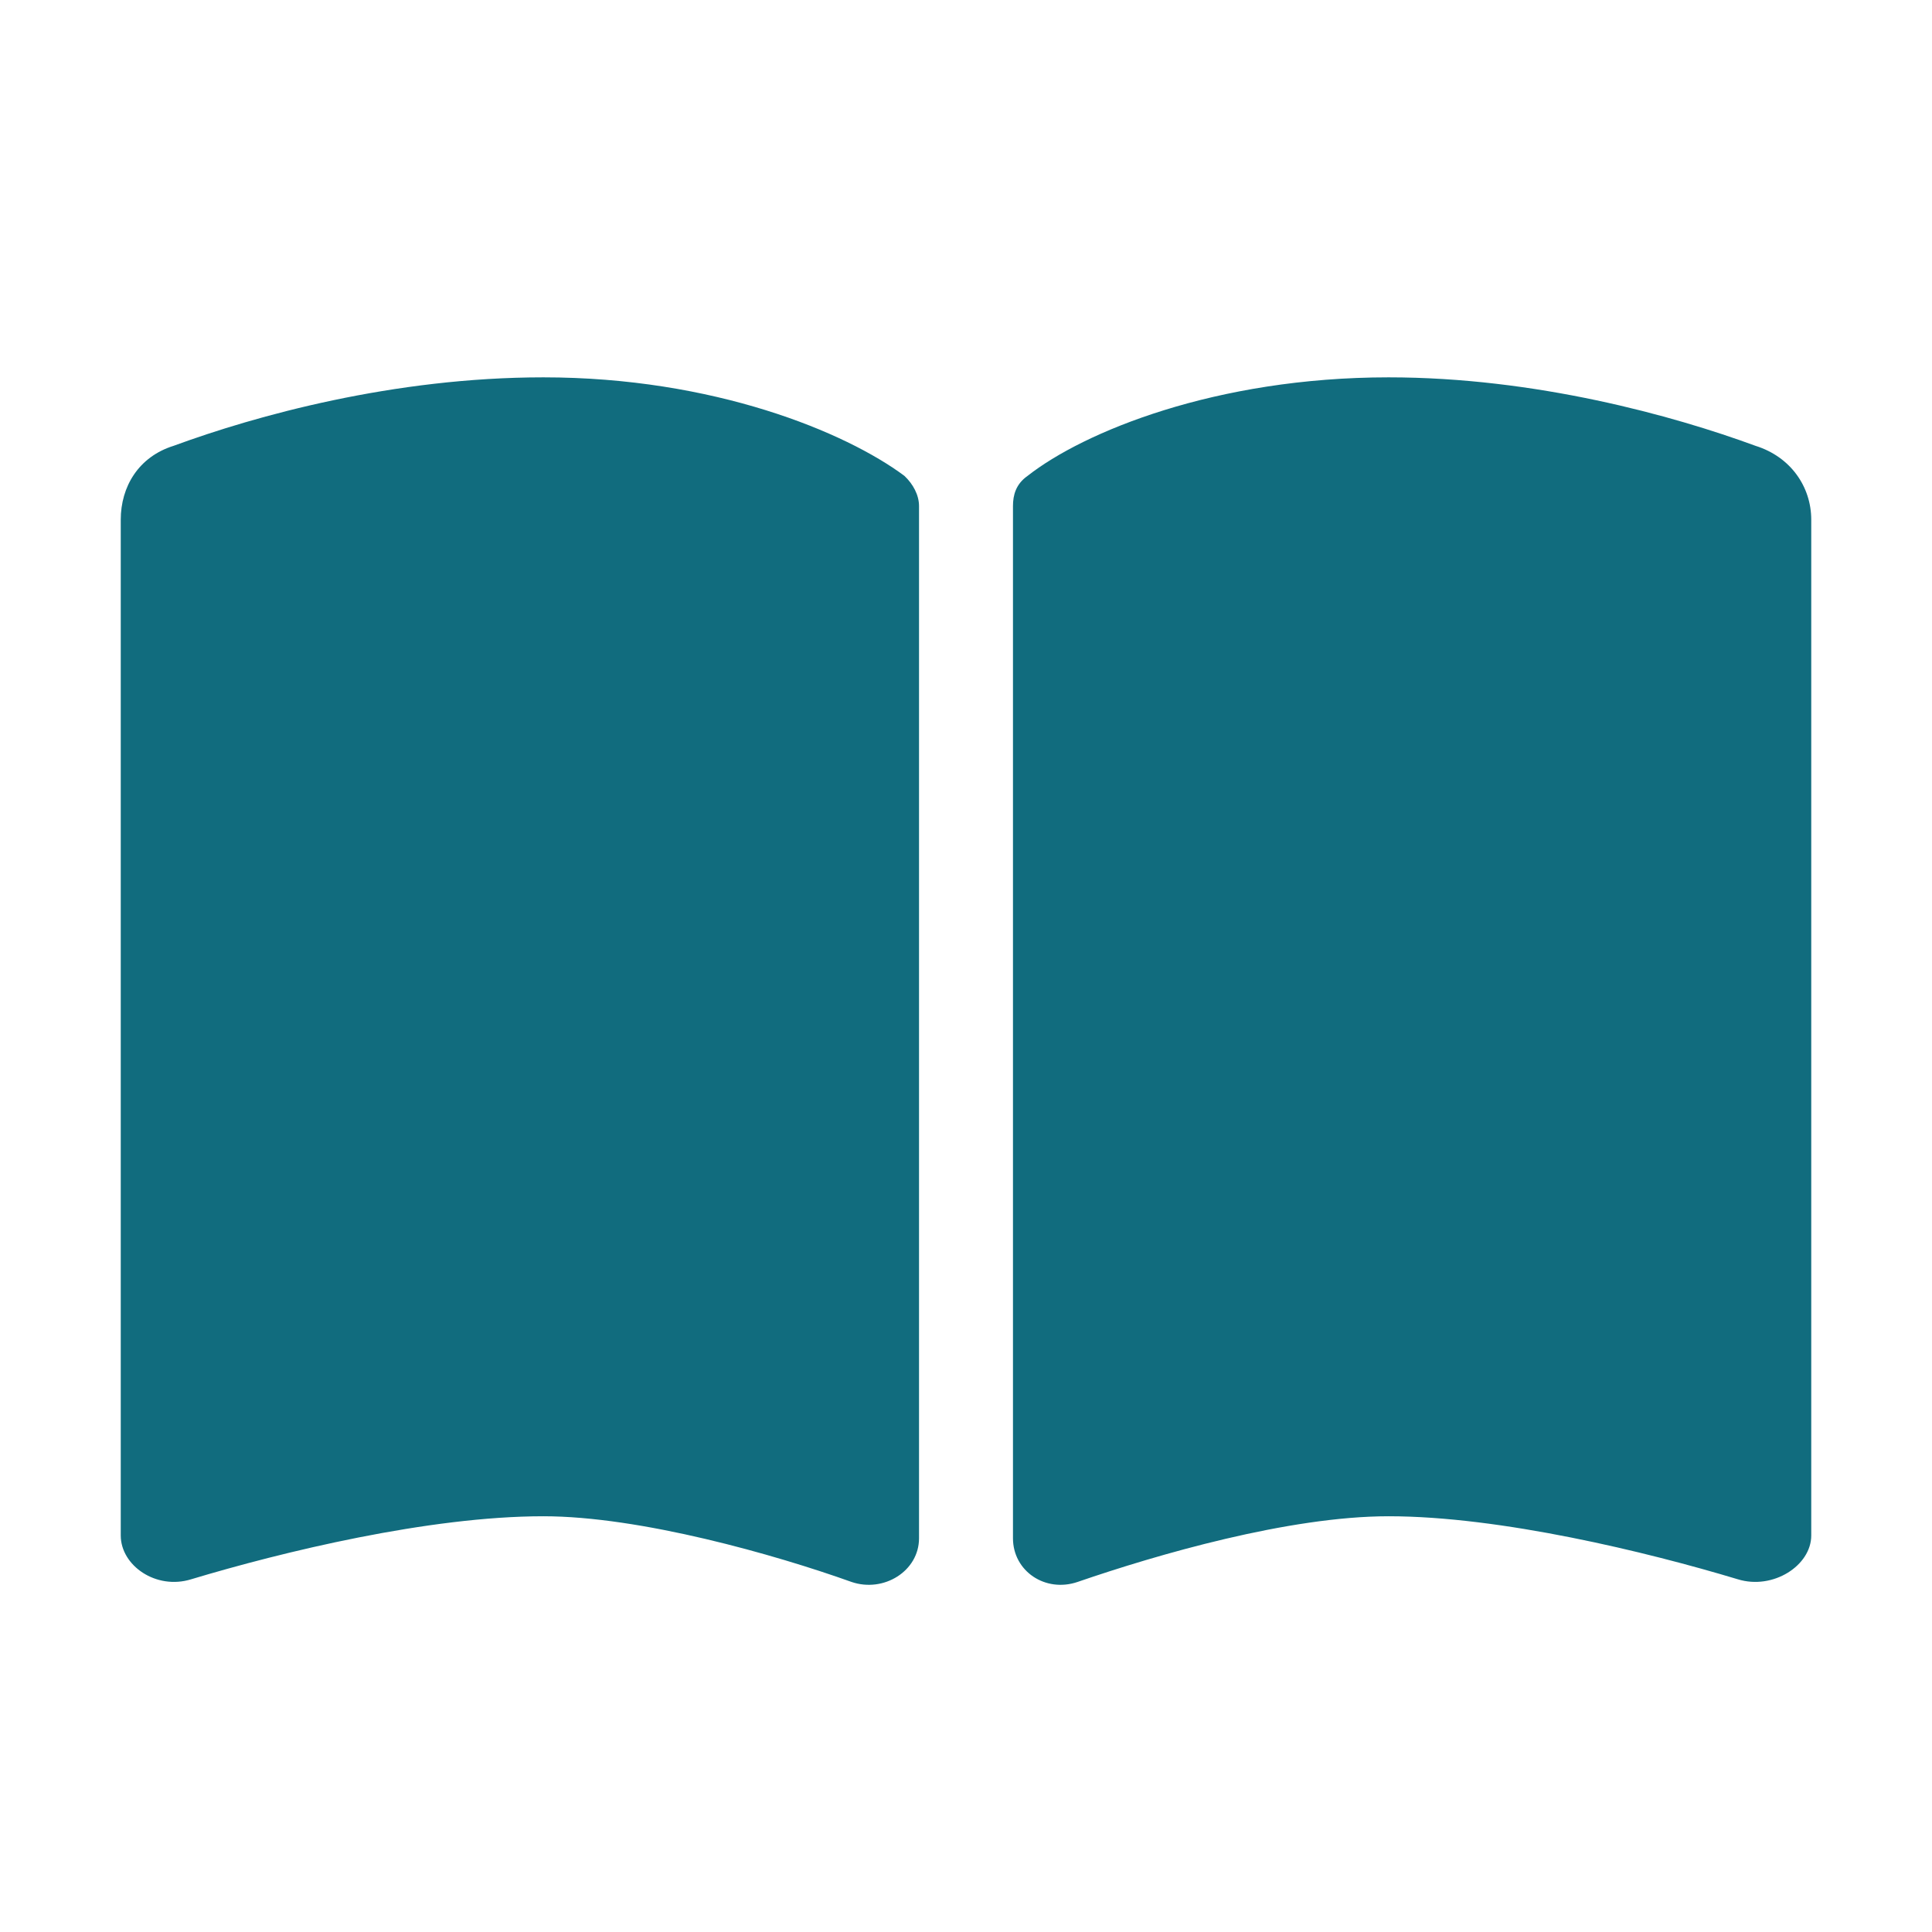
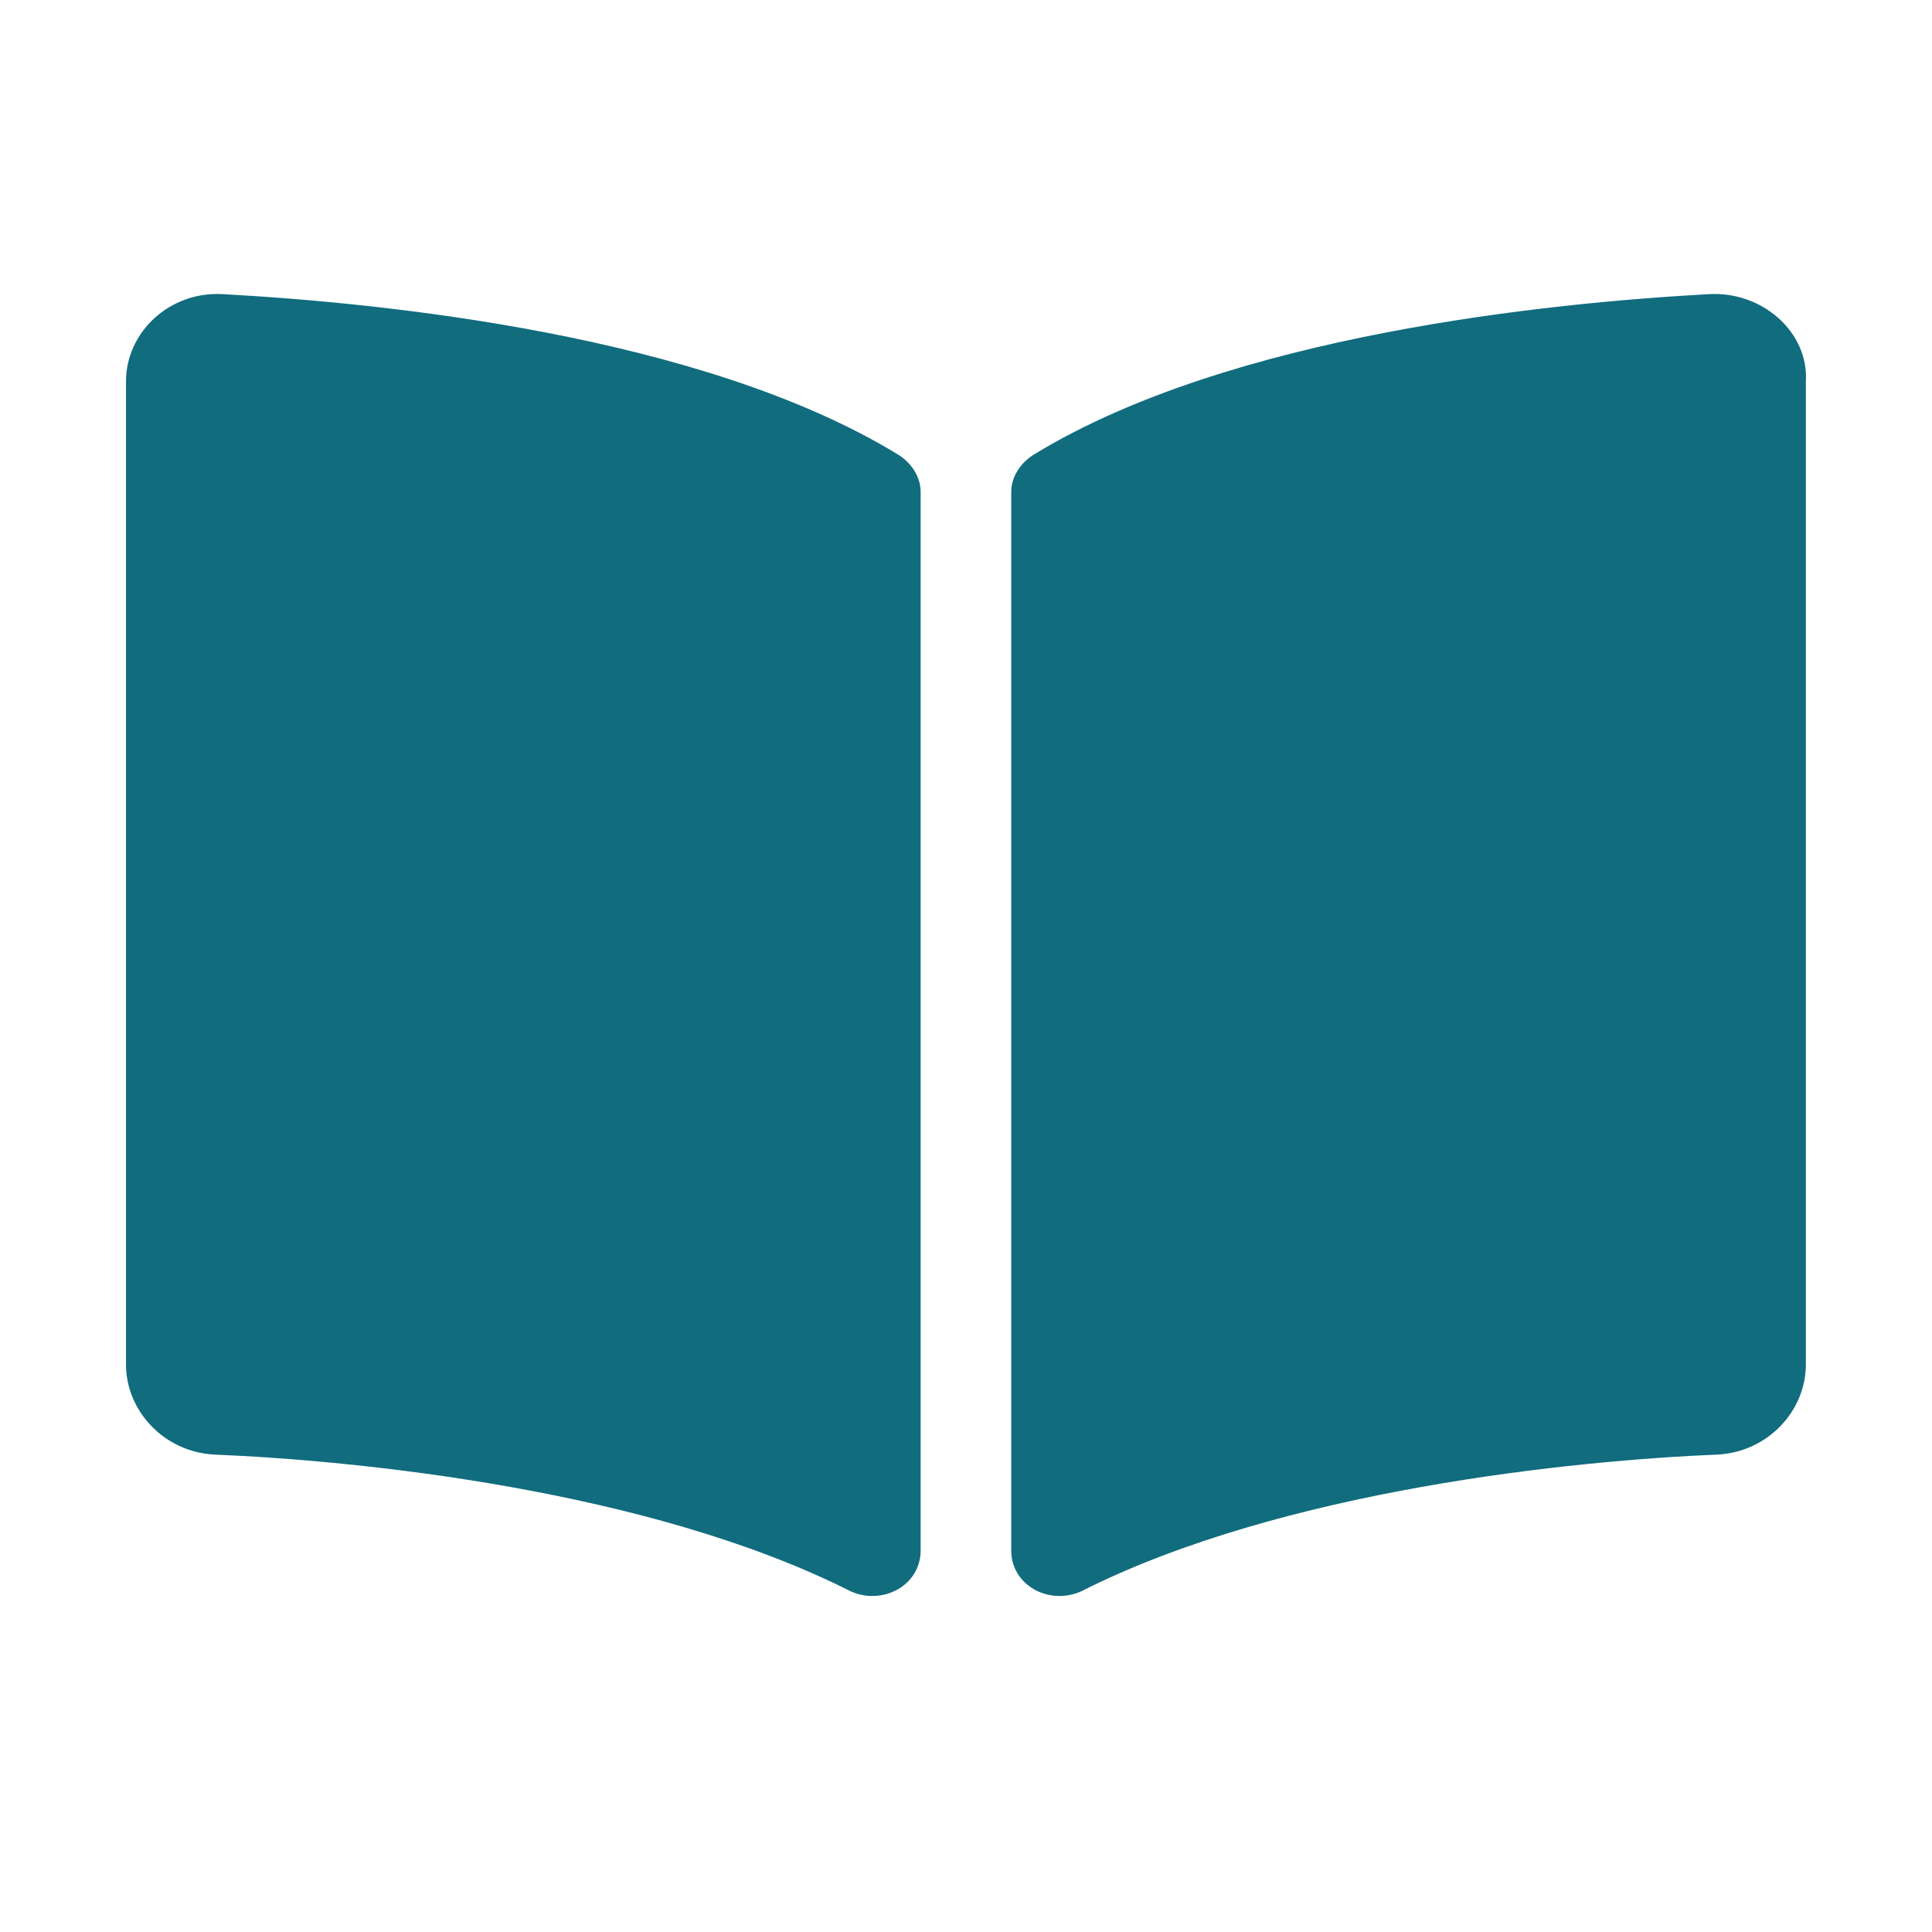
- <svg xmlns="http://www.w3.org/2000/svg" width="16" height="16" viewBox="0 0 16 16" fill="none">
-   <path d="M7.052 13.101C6.42 12.875 5.302 12.557 4.5 12.557C3.552 12.557 2.337 12.852 1.583 13.079C1.292 13.169 1 12.965 1 12.716V4.304C1 4.032 1.146 3.783 1.438 3.692C2.118 3.442 3.26 3.125 4.5 3.125C5.91 3.125 7.003 3.578 7.49 3.941C7.562 4.009 7.611 4.1 7.611 4.191V12.739C7.611 13.011 7.319 13.192 7.052 13.101ZM8.924 13.101C8.656 13.192 8.389 13.011 8.389 12.739V4.191C8.389 4.1 8.413 4.009 8.51 3.941C8.972 3.578 10.066 3.125 11.5 3.125C12.715 3.125 13.858 3.442 14.538 3.692C14.83 3.783 15 4.032 15 4.304V12.716C15 12.965 14.684 13.169 14.392 13.079C13.639 12.852 12.424 12.557 11.5 12.557C10.674 12.557 9.58 12.875 8.924 13.101Z" fill="#116C7E" />
+ <svg xmlns="http://www.w3.org/2000/svg" width="46" height="46" viewBox="0 0 46 46" fill="none">
+   <path d="M40.701 7.003C41.953 6.934 43.066 7.904 42.997 9.081V32.486C42.997 33.594 42.093 34.563 40.91 34.632C37.502 34.771 30.546 35.463 25.746 37.887C24.981 38.233 24.077 37.748 24.077 36.917V11.712C24.077 11.366 24.285 11.02 24.633 10.812C29.294 7.973 36.876 7.211 40.701 7.003ZM21.364 10.812C21.712 11.02 21.92 11.366 21.92 11.712V36.917C21.92 37.748 21.016 38.233 20.251 37.887C15.451 35.463 8.495 34.771 5.087 34.632C3.904 34.563 3 33.594 3 32.486V9.081C3 7.904 4.043 6.934 5.295 7.003C9.121 7.211 16.703 7.973 21.364 10.812Z" fill="#116C7E" />
</svg>
